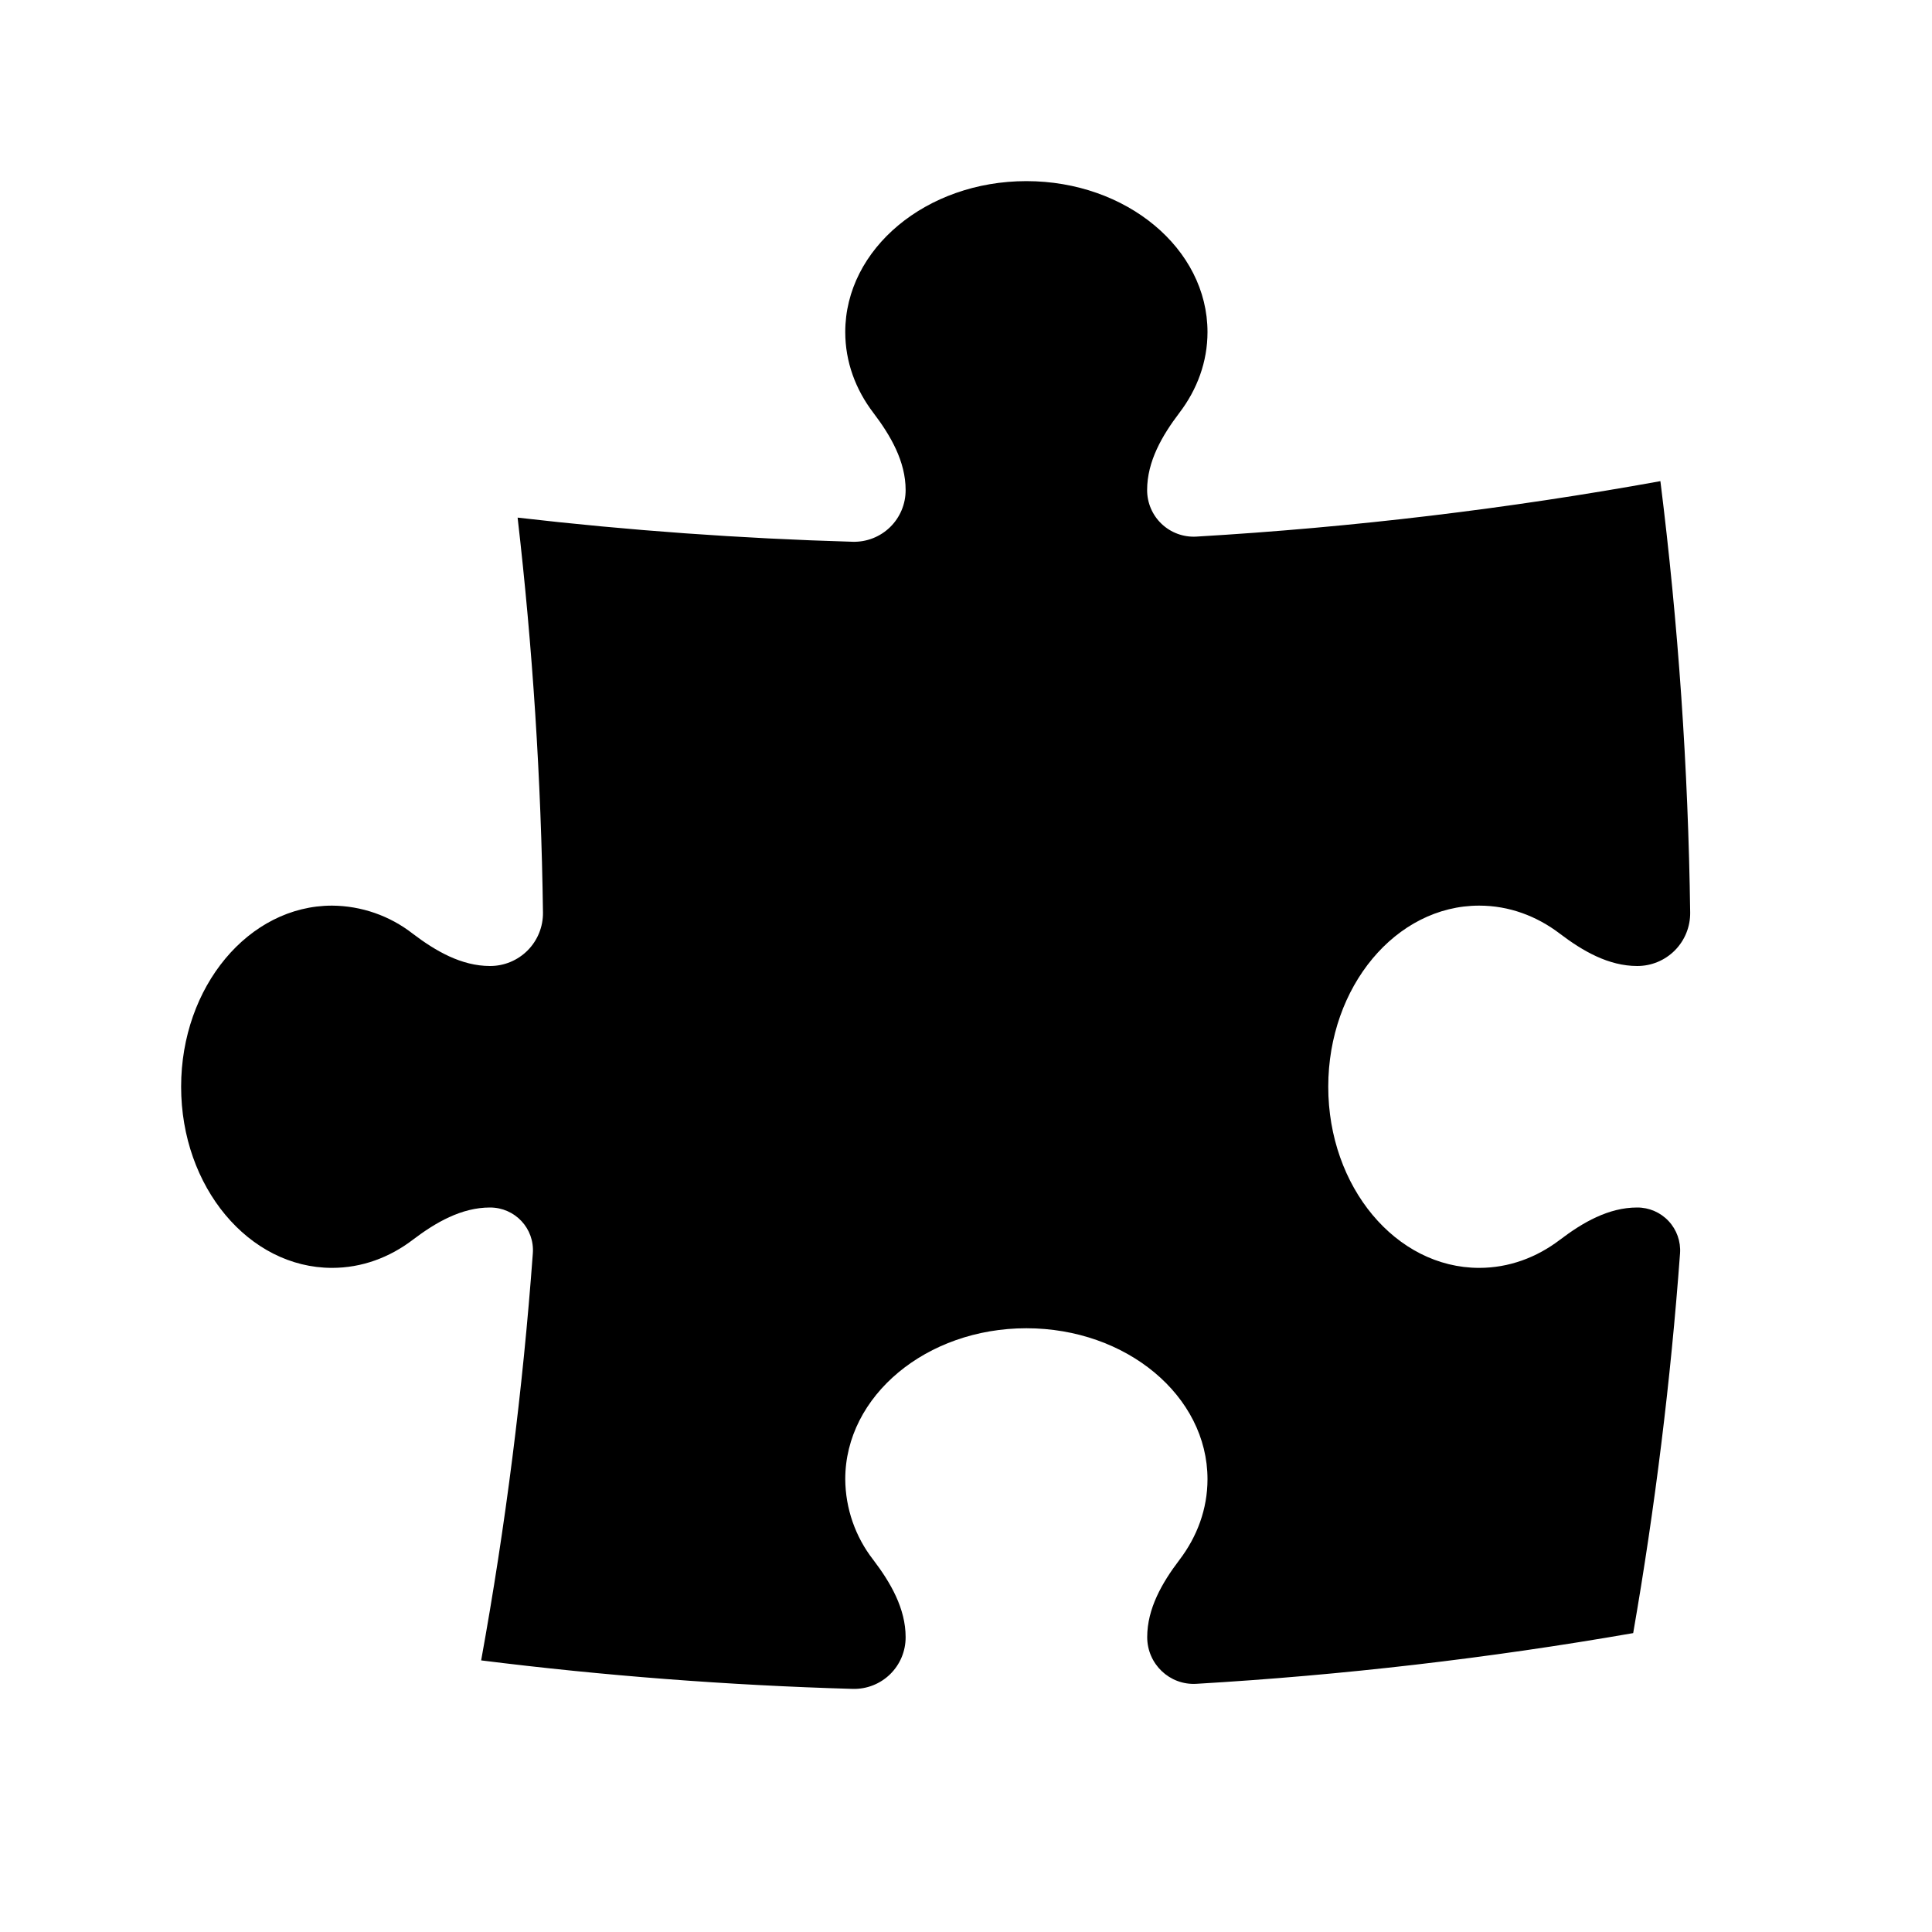
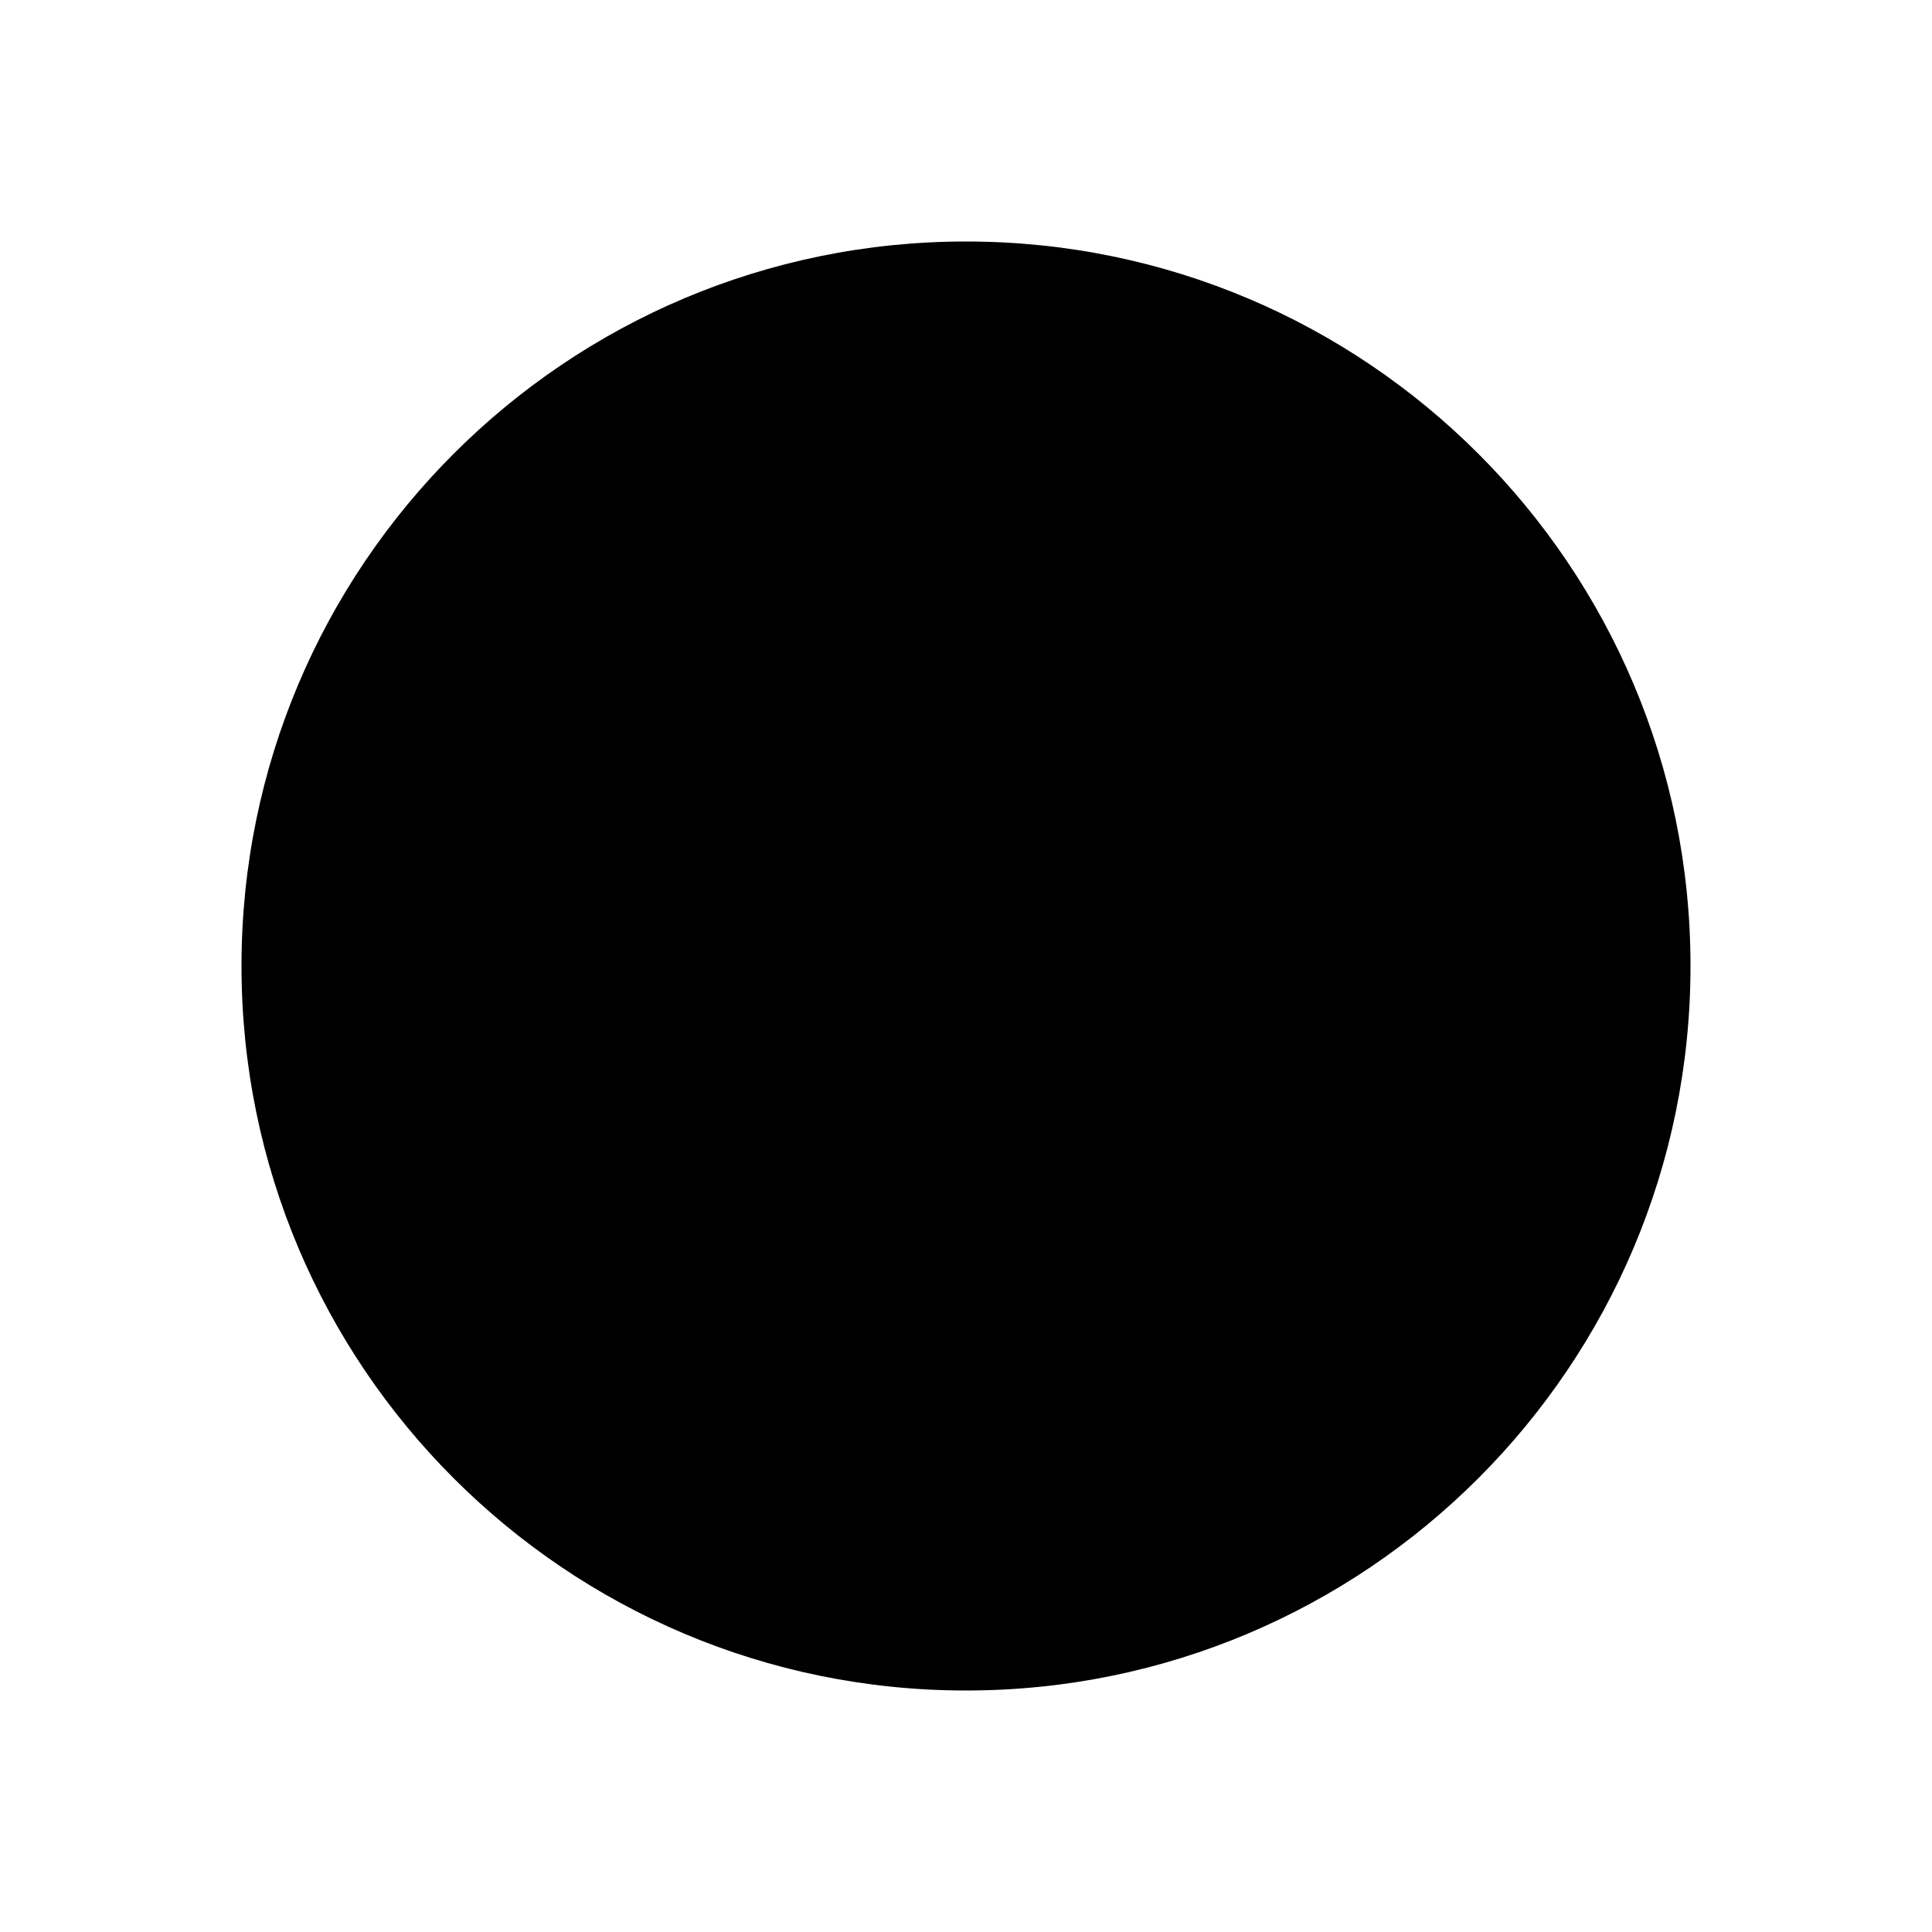
<svg xmlns="http://www.w3.org/2000/svg" viewBox="0 0 24 24" stroke-width="1.5">
-   <path stroke-linecap="round" stroke-linejoin="round" d="M14.25 6.087c0-.355.186-.676.401-.959.221-.29.349-.634.349-1.003 0-1.036-1.007-1.875-2.25-1.875s-2.25.84-2.25 1.875c0 .369.128.713.349 1.003.215.283.401.604.401.959v0a.64.64 0 0 1-.657.643 48.39 48.39 0 0 1-4.163-.3c.186 1.613.293 3.25.315 4.907a.656.656 0 0 1-.658.663v0c-.355 0-.676-.186-.959-.401a1.647 1.647 0 0 0-1.003-.349c-1.036 0-1.875 1.007-1.875 2.25s.84 2.25 1.875 2.25c.369 0 .713-.128 1.003-.349.283-.215.604-.401.959-.401v0c.31 0 .555.26.532.57a48.039 48.039 0 0 1-.642 5.056c1.518.19 3.058.309 4.616.354a.64.64 0 0 0 .657-.643v0c0-.355-.186-.676-.401-.959a1.647 1.647 0 0 1-.349-1.003c0-1.035 1.008-1.875 2.25-1.875 1.243 0 2.25.84 2.25 1.875 0 .369-.128.713-.349 1.003-.215.283-.4.604-.4.959v0c0 .333.277.599.61.58a48.1 48.1 0 0 0 5.427-.63 48.05 48.05 0 0 0 .582-4.717.532.532 0 0 0-.533-.57v0c-.355 0-.676.186-.959.401-.29.221-.634.349-1.003.349-1.035 0-1.875-1.007-1.875-2.25s.84-2.25 1.875-2.25c.37 0 .713.128 1.003.349.283.215.604.401.96.401v0a.656.656 0 0 0 .658-.663 48.422 48.422 0 0 0-.37-5.36c-1.886.342-3.81.574-5.766.689a.578.578 0 0 1-.61-.58v0Z" />
+   <path stroke-linecap="round" stroke-linejoin="round" d="M9.879 7.519c1.171-1.025 3.071-1.025 4.242 0 1.172 1.025 1.172 2.687 0 3.712-.203.179-.43.326-.67.442-.745.361-1.45.999-1.45 1.827v.75M21 12a9 9 0 1 1-18 0 9 9 0 0 1 18 0Zm-9 5.25h.008v.008H12v-.008Z" />
</svg>
